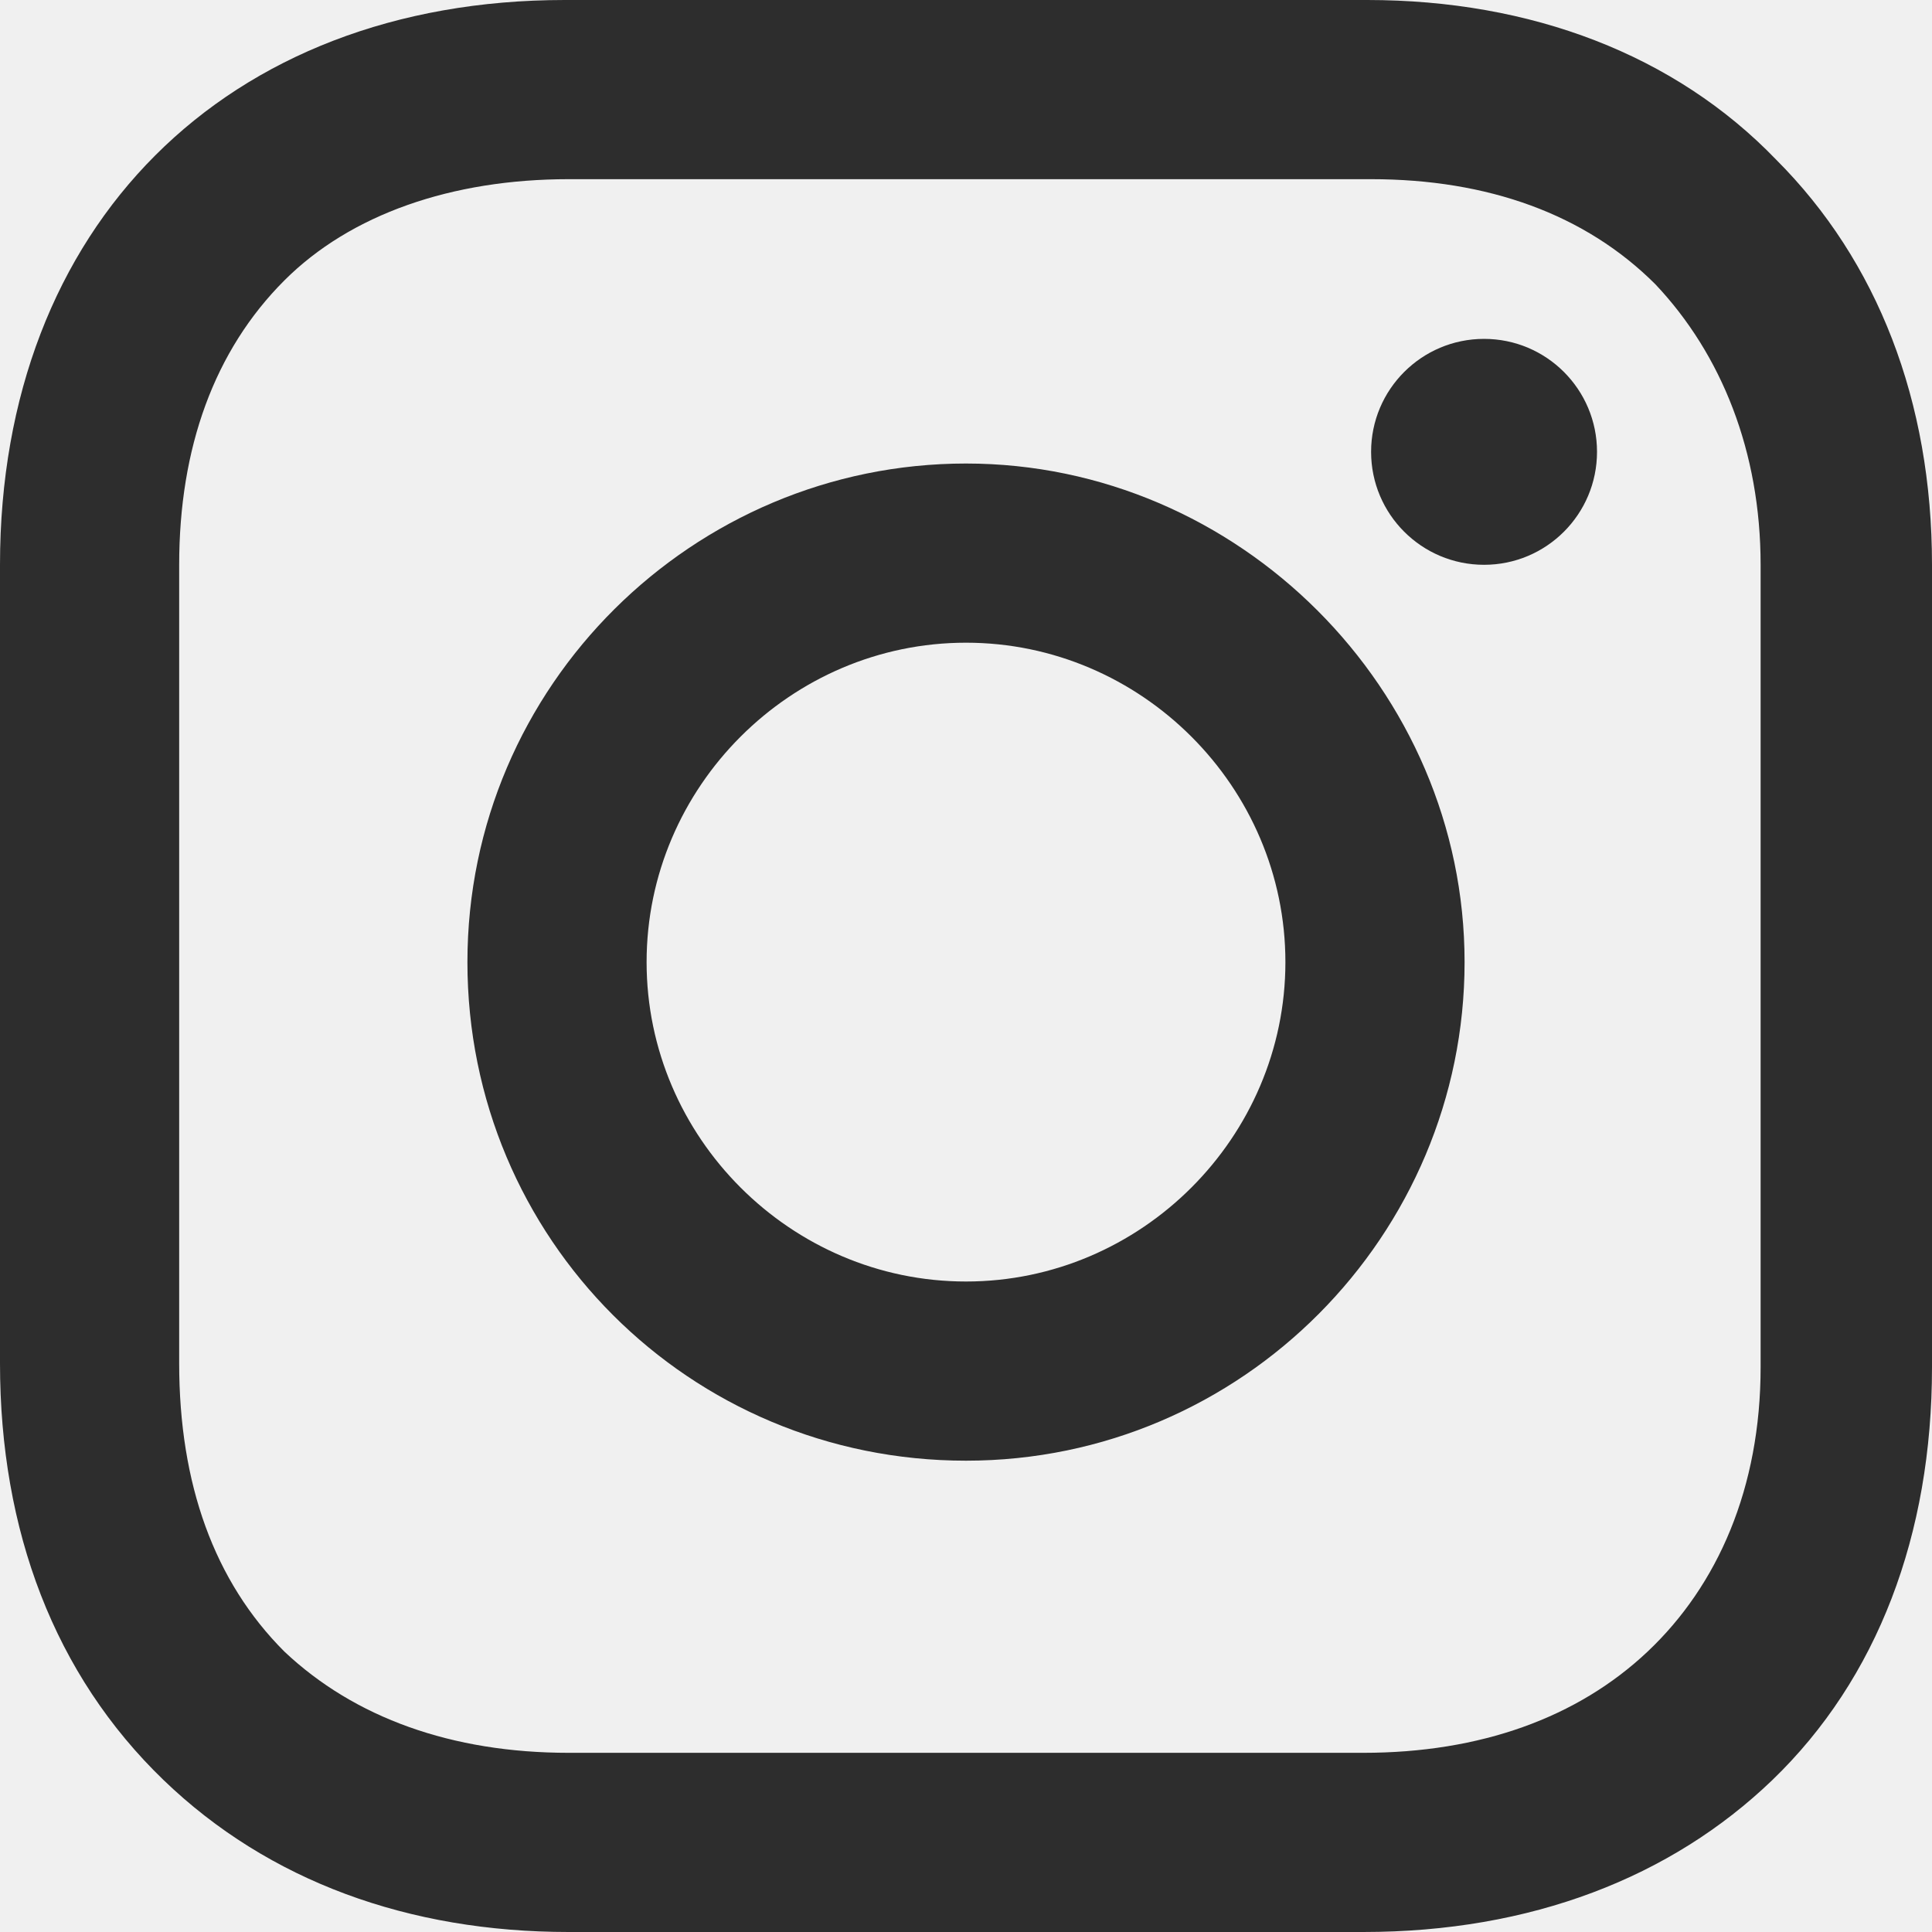
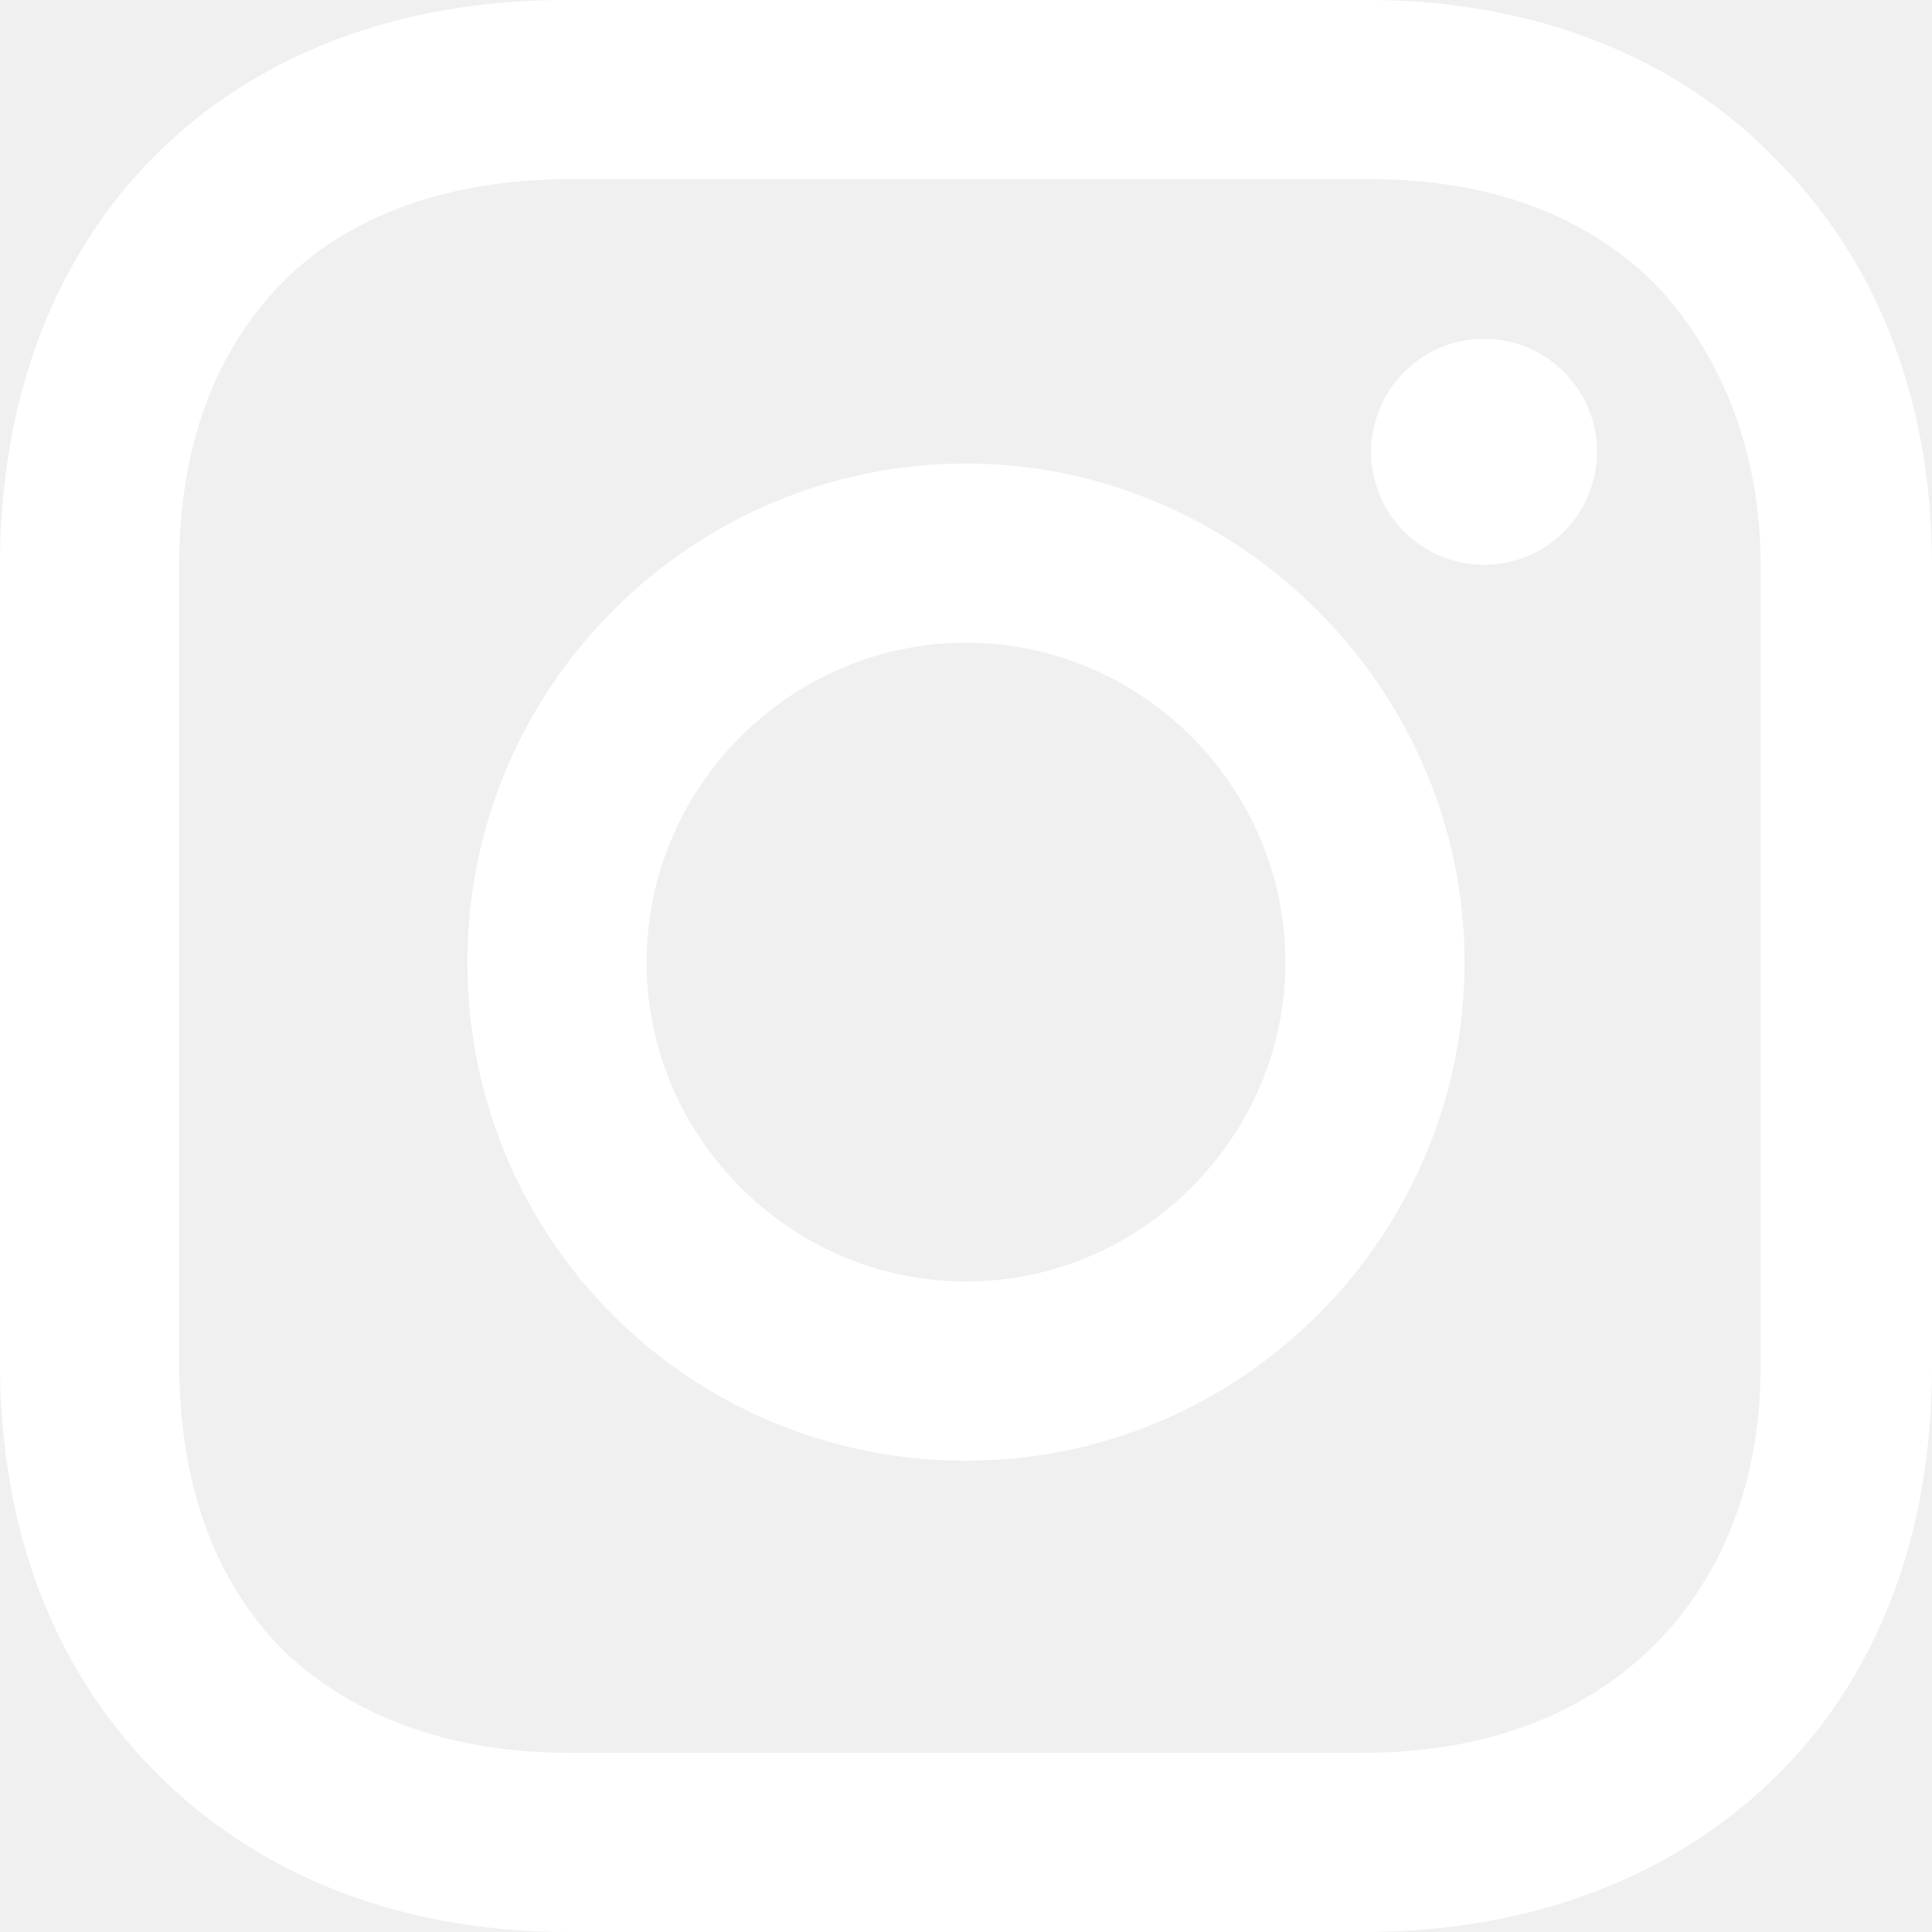
<svg xmlns="http://www.w3.org/2000/svg" version="1.1" id="Layer_1" x="0px" y="0px" viewBox="0 0 24 24" enable-background="new 0 0 56.7 56.7" xml:space="preserve" width="24" height="24">
  <defs id="defs1649" />
-   <g id="g1644" style="fill:#2d2d2d;fill-opacity:1" transform="matrix(0.483871,0,0,0.483871,-1.645161,-2.322581)">
-     <path d="m 28.2,16.7 c -7,0 -12.8,5.7 -12.8,12.8 0,7.1 5.7,12.8 12.8,12.8 7.1,0 12.8,-5.8 12.8,-12.8 0,-7 -5.8,-12.8 -12.8,-12.8 z m 0,21 C 23.7,37.7 20,34 20,29.5 c 0,-4.5 3.7,-8.2 8.2,-8.2 4.5,0 8.2,3.7 8.2,8.2 0,4.5 -3.7,8.2 -8.2,8.2 z" id="path1638" style="fill:#2d2d2d;fill-opacity:1" />
-     <circle cx="41.5" cy="16.4" r="2.9" id="circle1640" style="fill:#2d2d2d;fill-opacity:1" />
-     <path d="M 49,8.9 C 46.4,6.2 42.7,4.8 38.5,4.8 H 17.9 C 9.2,4.8 3.4,10.6 3.4,19.3 v 20.5 c 0,4.3 1.4,8 4.2,10.7 2.7,2.6 6.3,3.9 10.4,3.9 h 20.4 c 4.3,0 7.9,-1.4 10.5,-3.9 C 51.6,47.9 53,44.2 53,39.9 V 19.3 C 53,15.1 51.6,11.5 49,8.9 Z m -0.4,31 c 0,3.1 -1.1,5.6 -2.9,7.3 -1.8,1.7 -4.3,2.6 -7.3,2.6 H 18 c -3,0 -5.5,-0.9 -7.3,-2.6 C 8.9,45.4 8,42.9 8,39.8 V 19.3 C 8,16.3 8.9,13.8 10.7,12 12.4,10.3 15,9.4 18,9.4 h 20.6 c 3,0 5.5,0.9 7.3,2.7 1.7,1.8 2.7,4.3 2.7,7.2 z" id="path1642" style="fill:#2d2d2d;fill-opacity:1" />
+   <g id="g1644" style="fill:#ffffff;fill-opacity:1" transform="matrix(0.483871,0,0,0.483871,-1.645161,-2.322581)">
+     <path d="m 28.2,16.7 c -7,0 -12.8,5.7 -12.8,12.8 0,7.1 5.7,12.8 12.8,12.8 7.1,0 12.8,-5.8 12.8,-12.8 0,-7 -5.8,-12.8 -12.8,-12.8 z m 0,21 C 23.7,37.7 20,34 20,29.5 c 0,-4.5 3.7,-8.2 8.2,-8.2 4.5,0 8.2,3.7 8.2,8.2 0,4.5 -3.7,8.2 -8.2,8.2 z" id="path1638" style="fill:#ffffff;fill-opacity:1" />
+     <circle cx="41.5" cy="16.4" r="2.9" id="circle1640" style="fill:#ffffff;fill-opacity:1" />
+     <path d="M 49,8.9 C 46.4,6.2 42.7,4.8 38.5,4.8 H 17.9 C 9.2,4.8 3.4,10.6 3.4,19.3 v 20.5 c 0,4.3 1.4,8 4.2,10.7 2.7,2.6 6.3,3.9 10.4,3.9 h 20.4 c 4.3,0 7.9,-1.4 10.5,-3.9 C 51.6,47.9 53,44.2 53,39.9 V 19.3 C 53,15.1 51.6,11.5 49,8.9 Z m -0.4,31 c 0,3.1 -1.1,5.6 -2.9,7.3 -1.8,1.7 -4.3,2.6 -7.3,2.6 H 18 c -3,0 -5.5,-0.9 -7.3,-2.6 C 8.9,45.4 8,42.9 8,39.8 V 19.3 C 8,16.3 8.9,13.8 10.7,12 12.4,10.3 15,9.4 18,9.4 h 20.6 c 3,0 5.5,0.9 7.3,2.7 1.7,1.8 2.7,4.3 2.7,7.2 z" id="path1642" style="fill:#ffffff;fill-opacity:1" />
  </g>
</svg>
